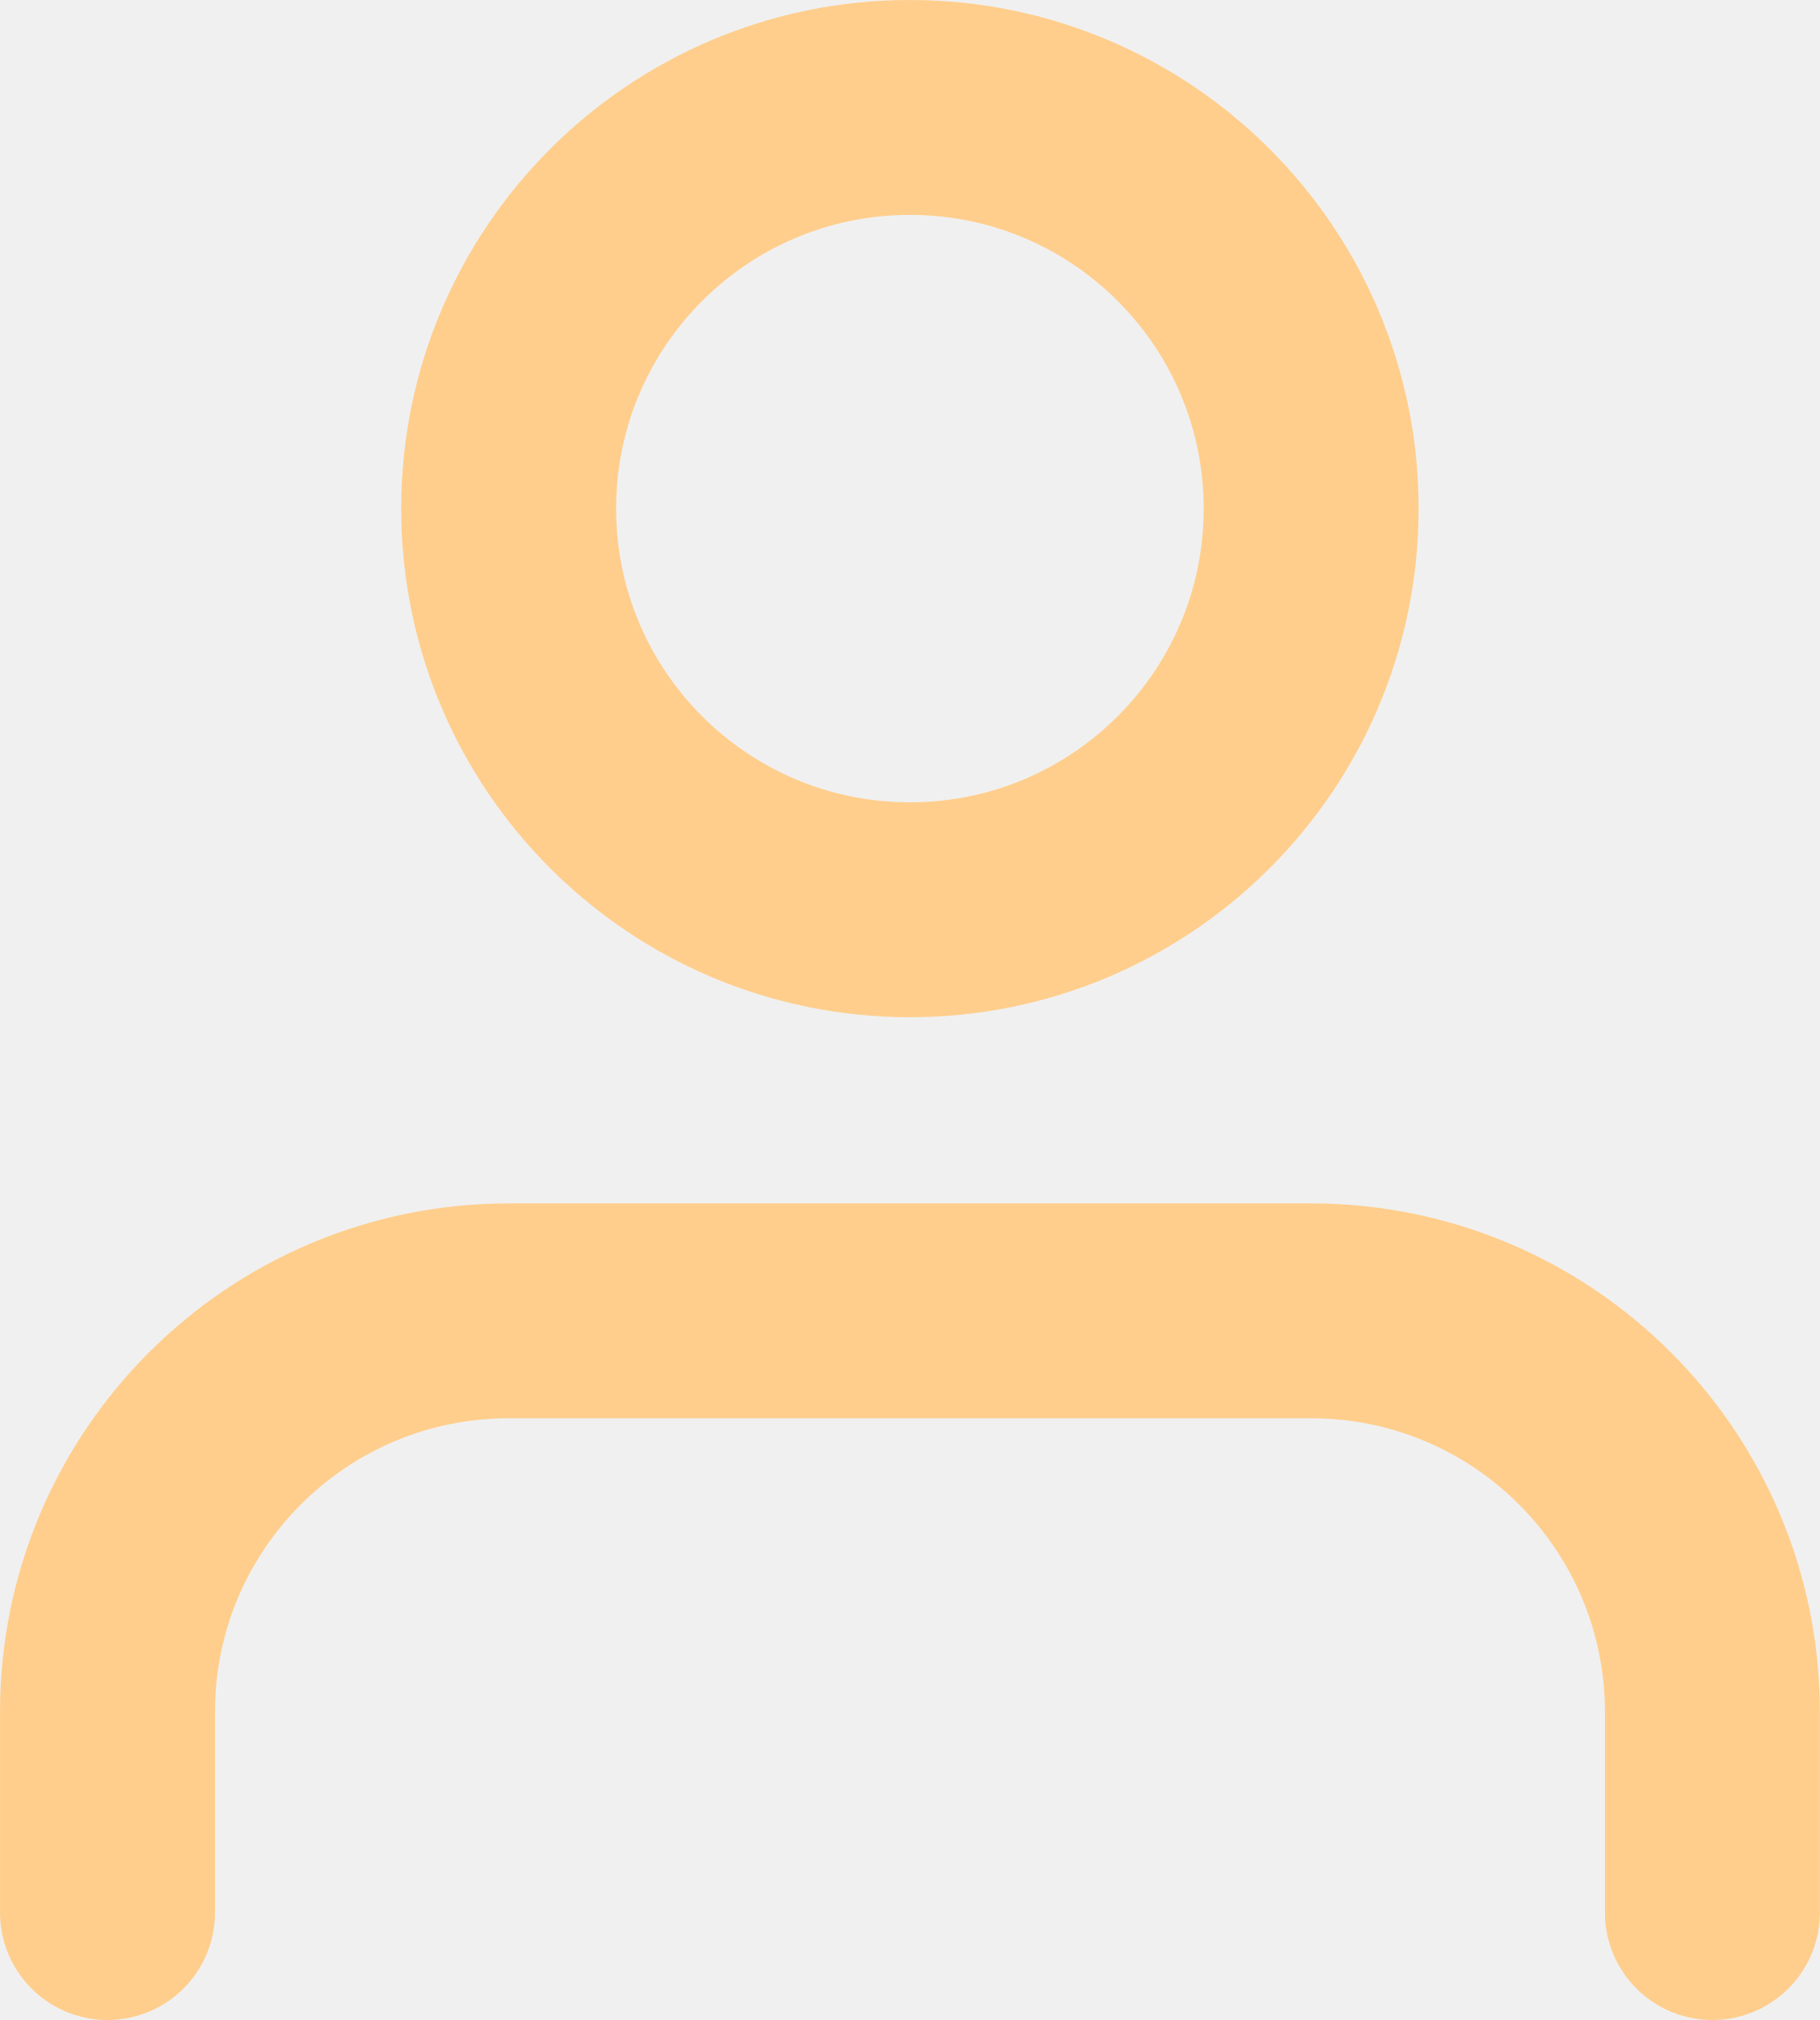
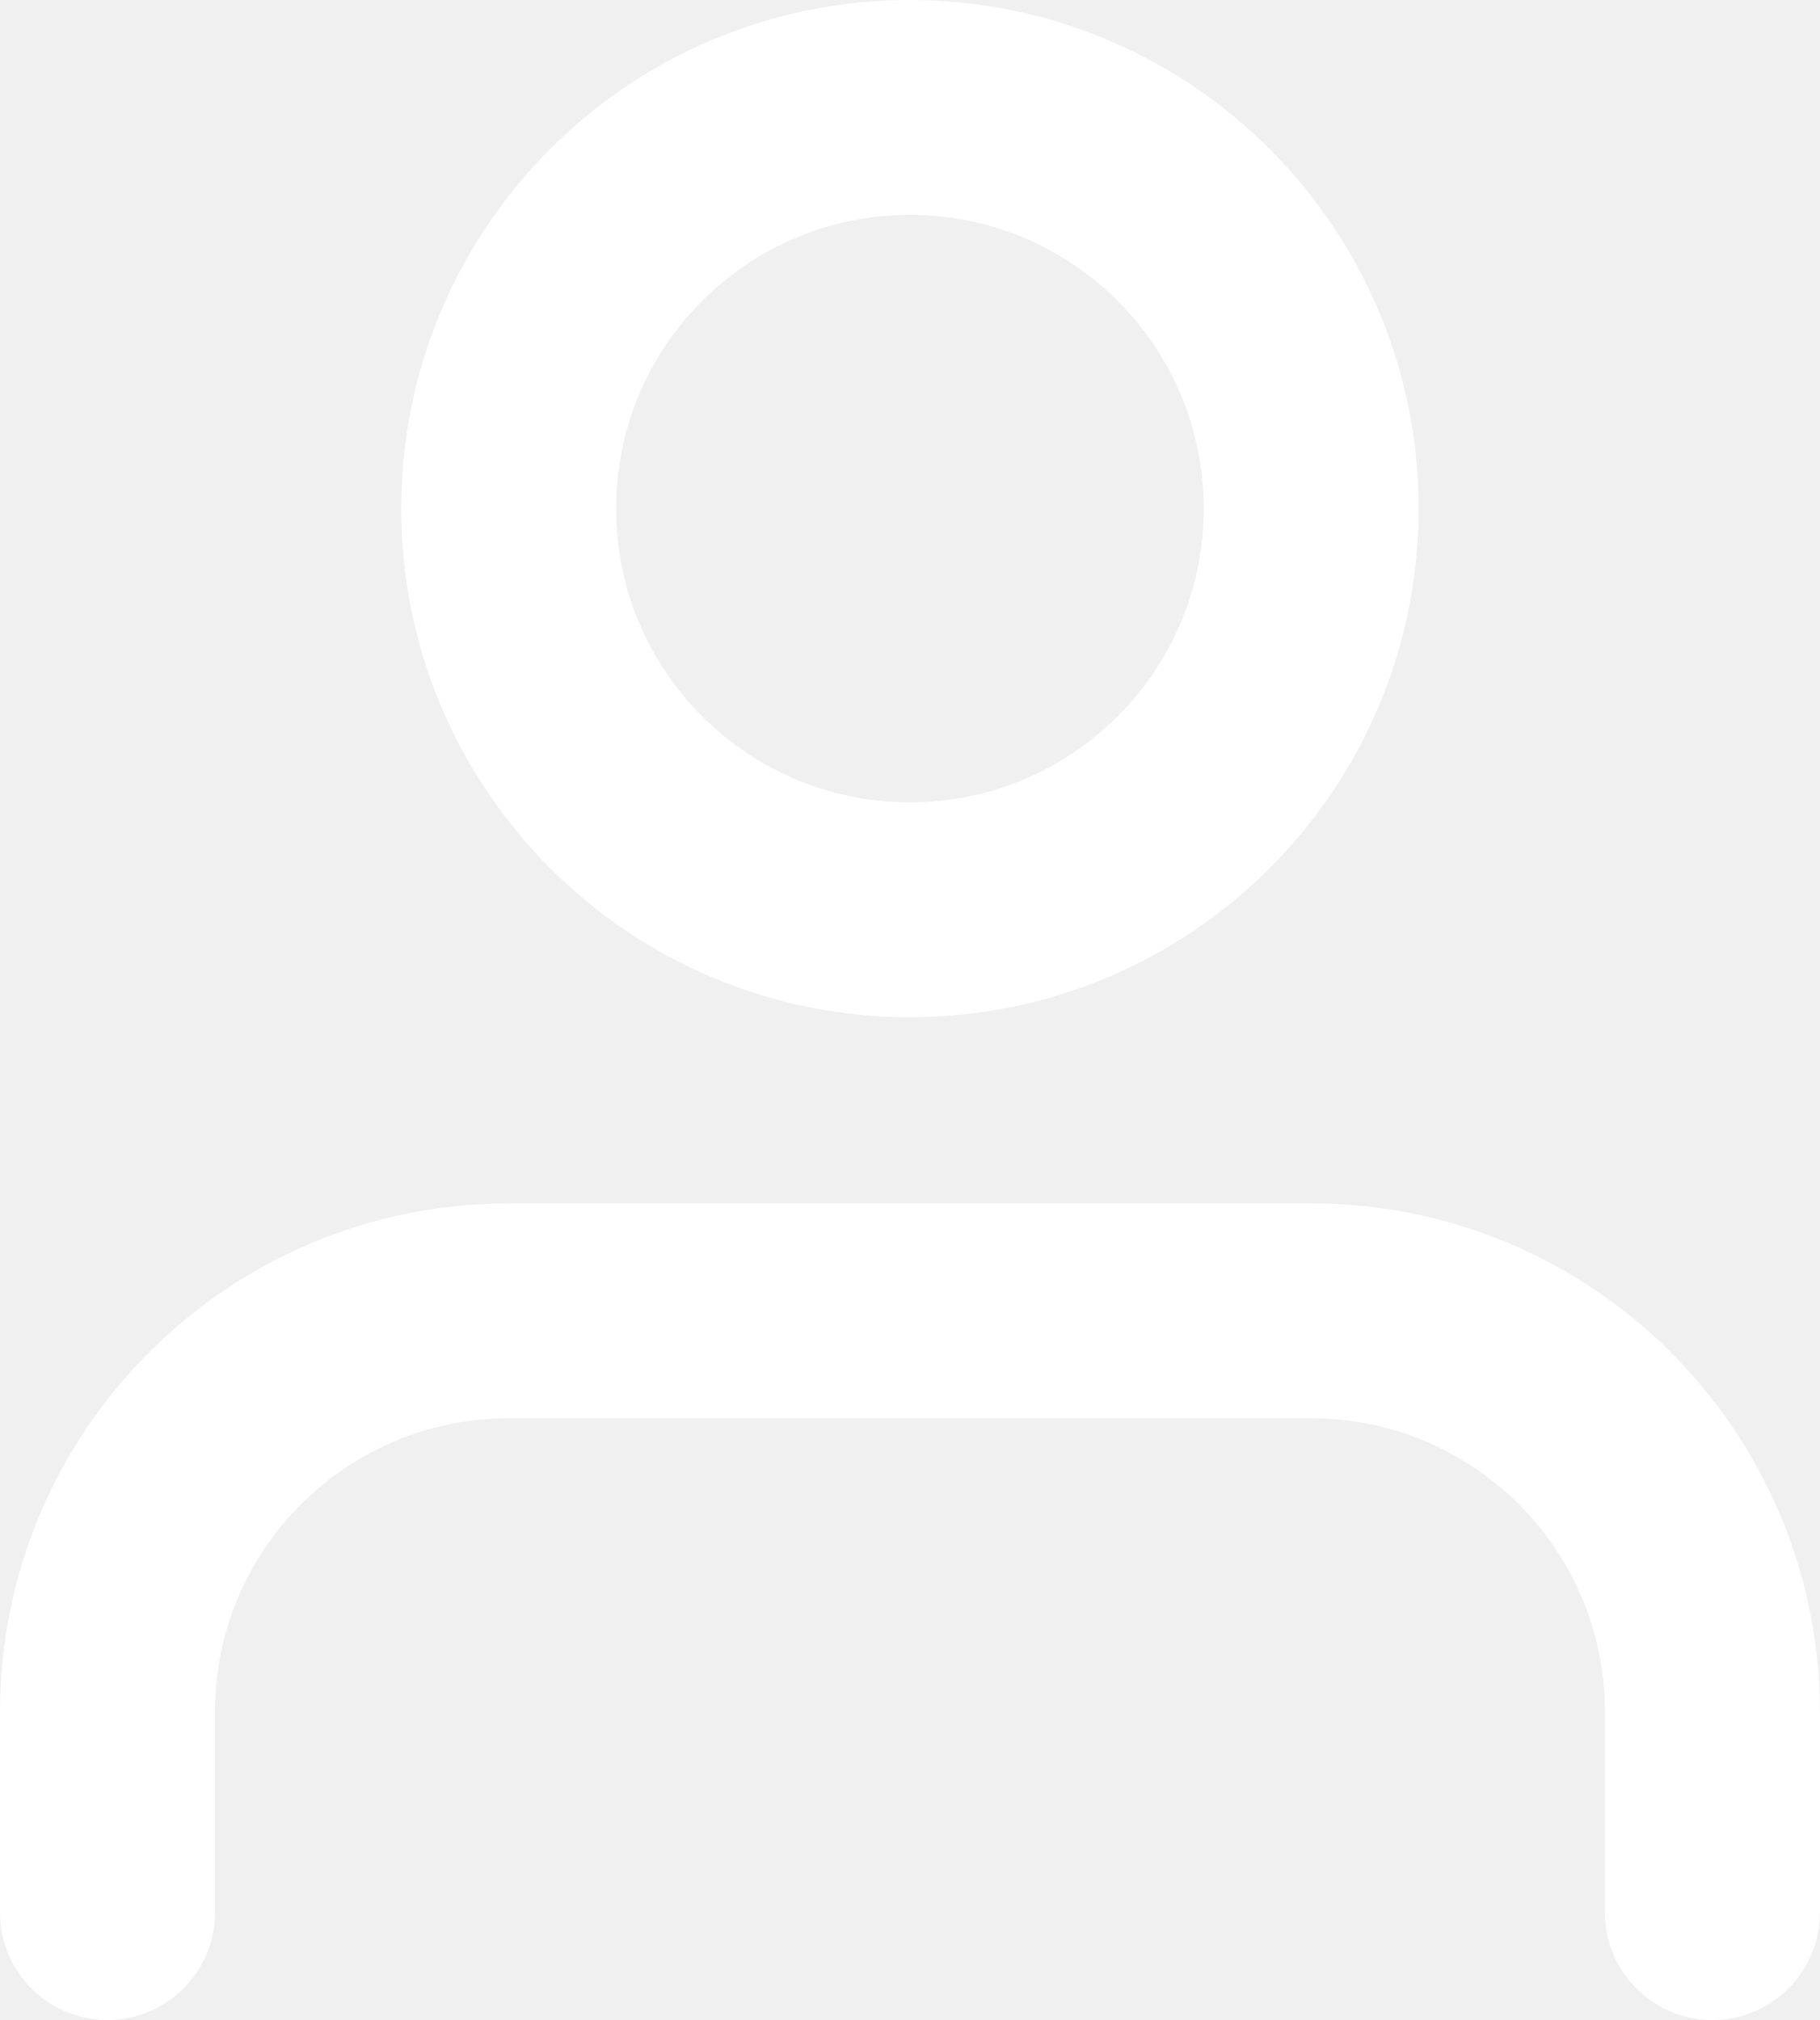
<svg xmlns="http://www.w3.org/2000/svg" version="1.1" width="21.167" height="23.5" viewBox="0,0,21.167,23.5">
  <g transform="translate(-309.4167,-167.755)">
-     <g data-paper-data="{&quot;isPaintingLayer&quot;:true}" fill="none" fill-rule="nonzero" stroke="#ffce8c" stroke-width="2.5" stroke-linecap="round" stroke-linejoin="round" stroke-miterlimit="10" stroke-dasharray="" stroke-dashoffset="0" style="mix-blend-mode: normal">
+     <g data-paper-data="{&quot;isPaintingLayer&quot;:true}" fill="none" fill-rule="nonzero" stroke="#ffffff" stroke-width="2.5" stroke-linecap="round" stroke-linejoin="round" stroke-miterlimit="10" stroke-dasharray="" stroke-dashoffset="0" style="mix-blend-mode: normal">
      <path d="M310.667,190.005v-2.333c0,-2.577 2.089,-4.667 4.667,-4.667h9.333c2.577,0 4.667,2.089 4.667,4.667v2.333" />
      <path d="M315.333,173.672c0,-2.577 2.089,-4.667 4.667,-4.667c2.577,0 4.667,2.089 4.667,4.667c0,2.577 -2.089,4.667 -4.667,4.667c-2.577,0 -4.667,-2.089 -4.667,-4.667z" />
    </g>
  </g>
</svg>
